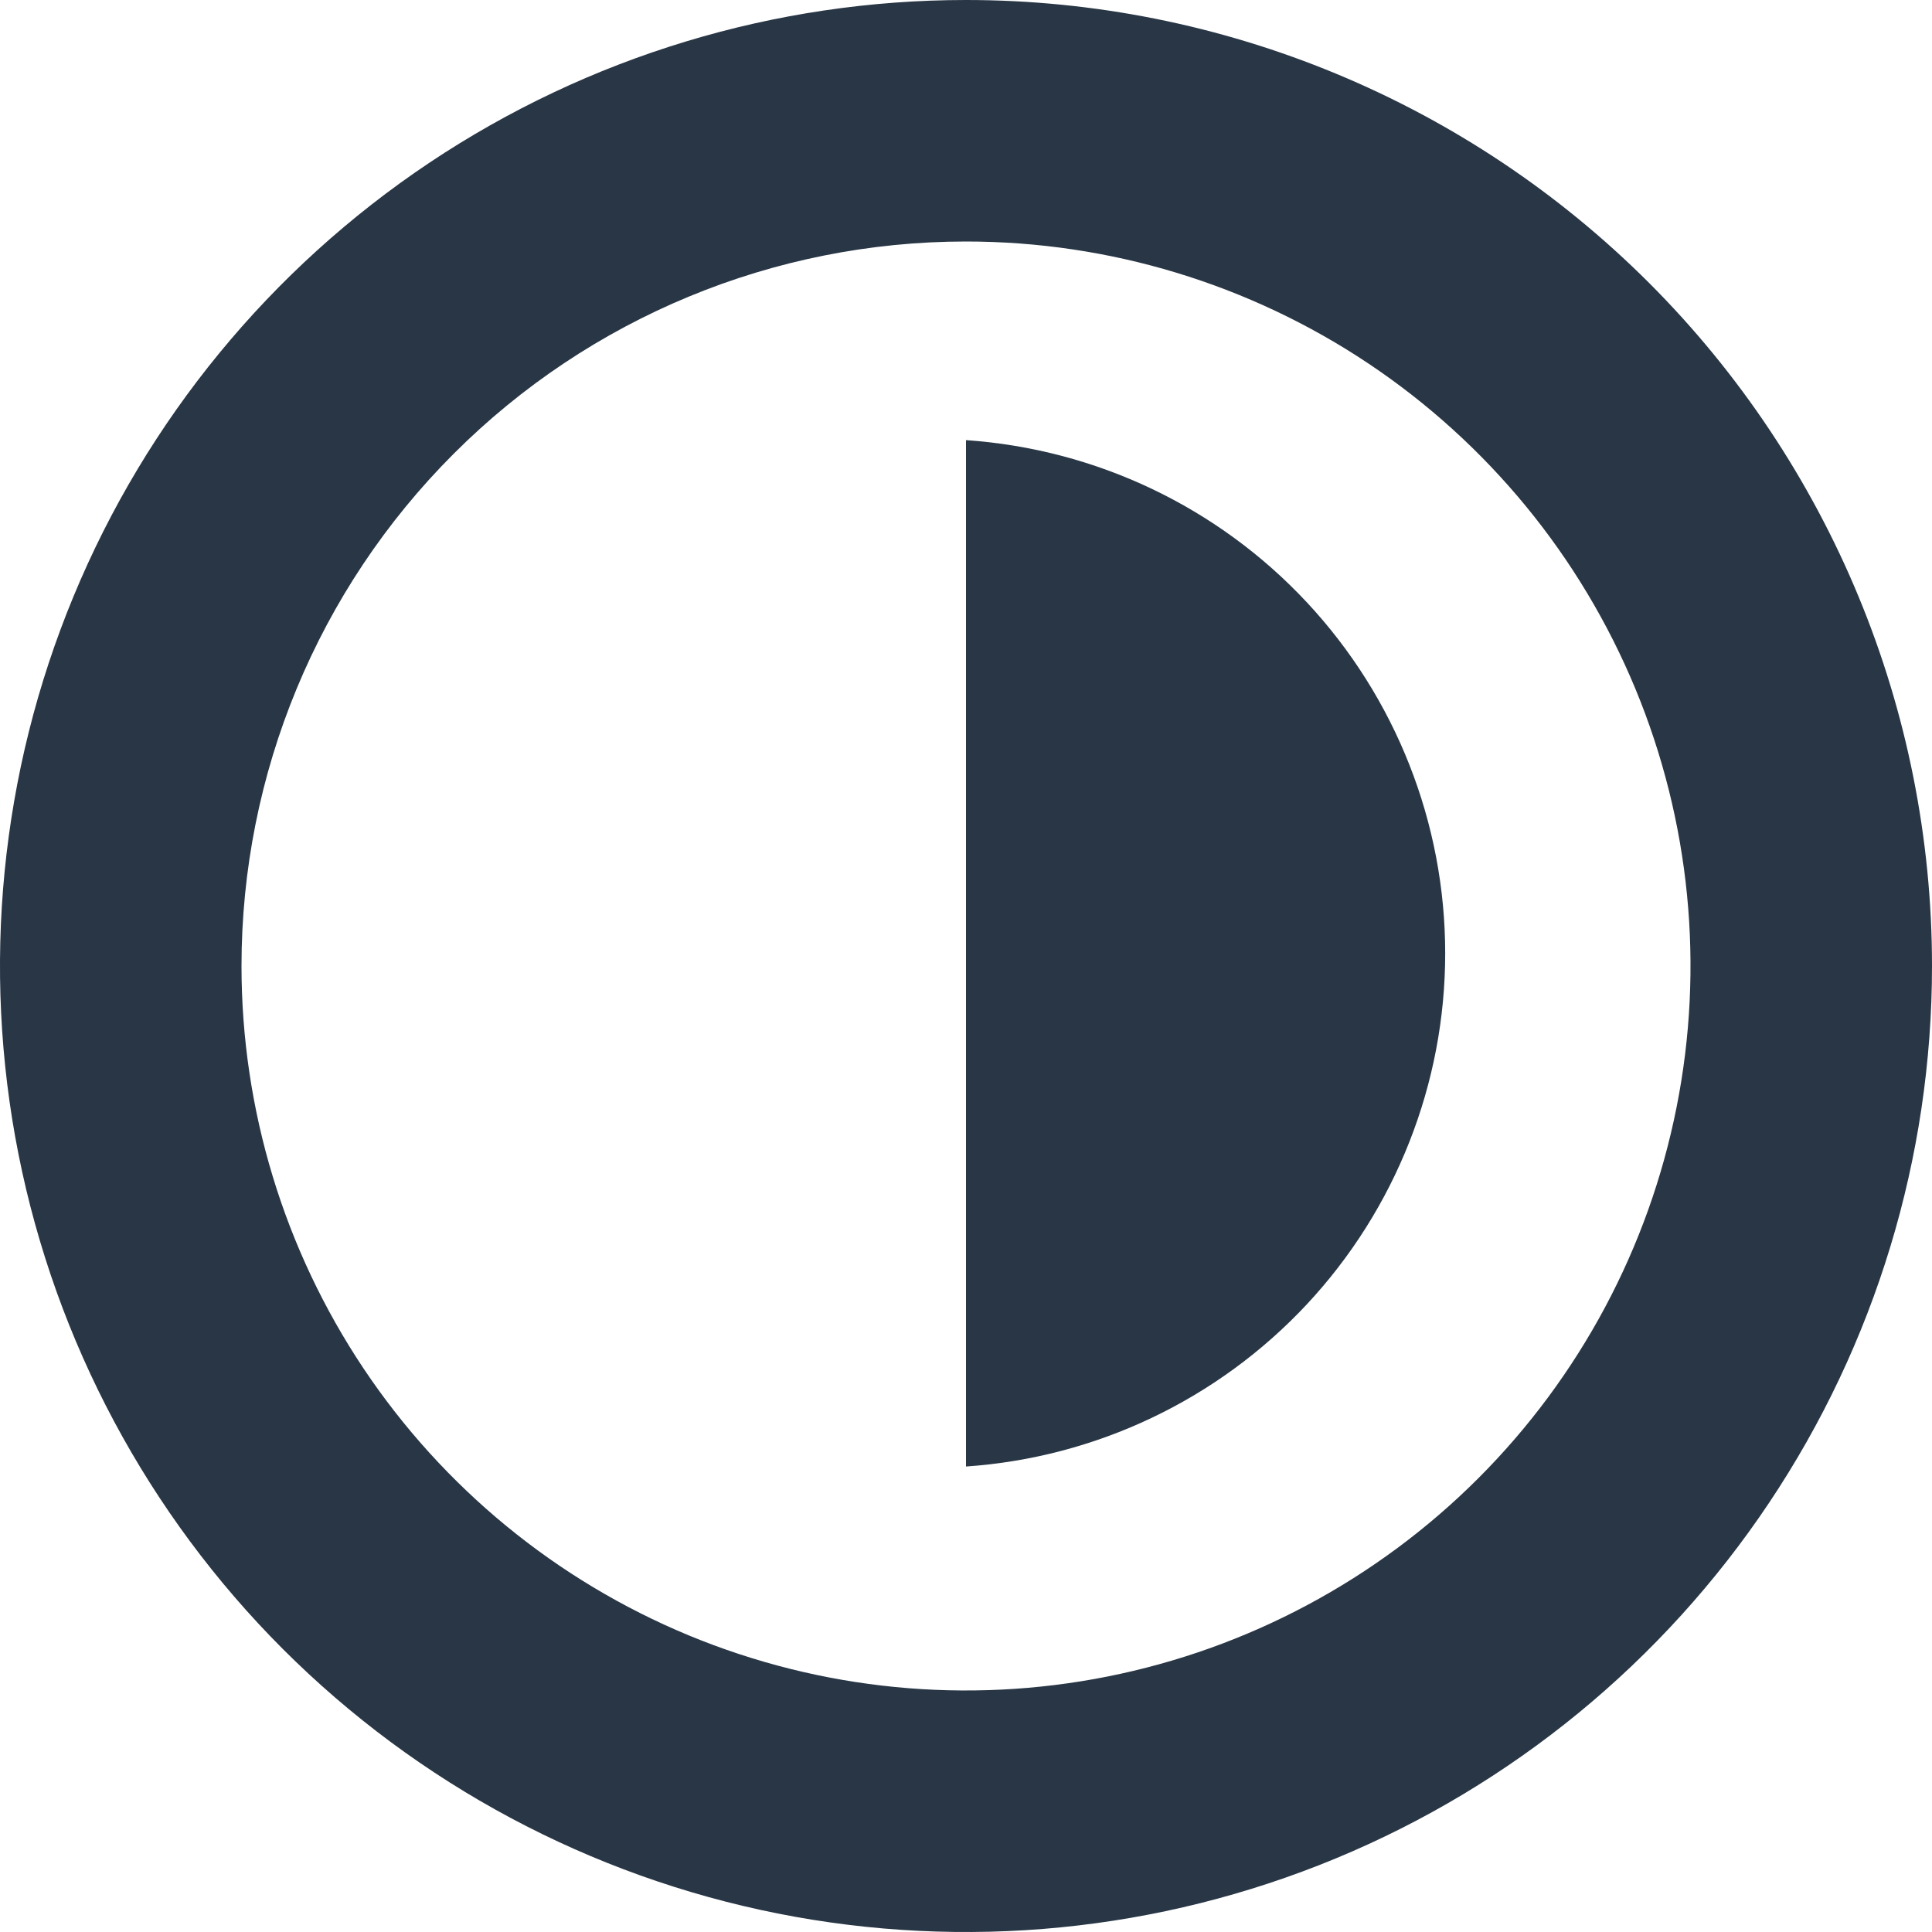
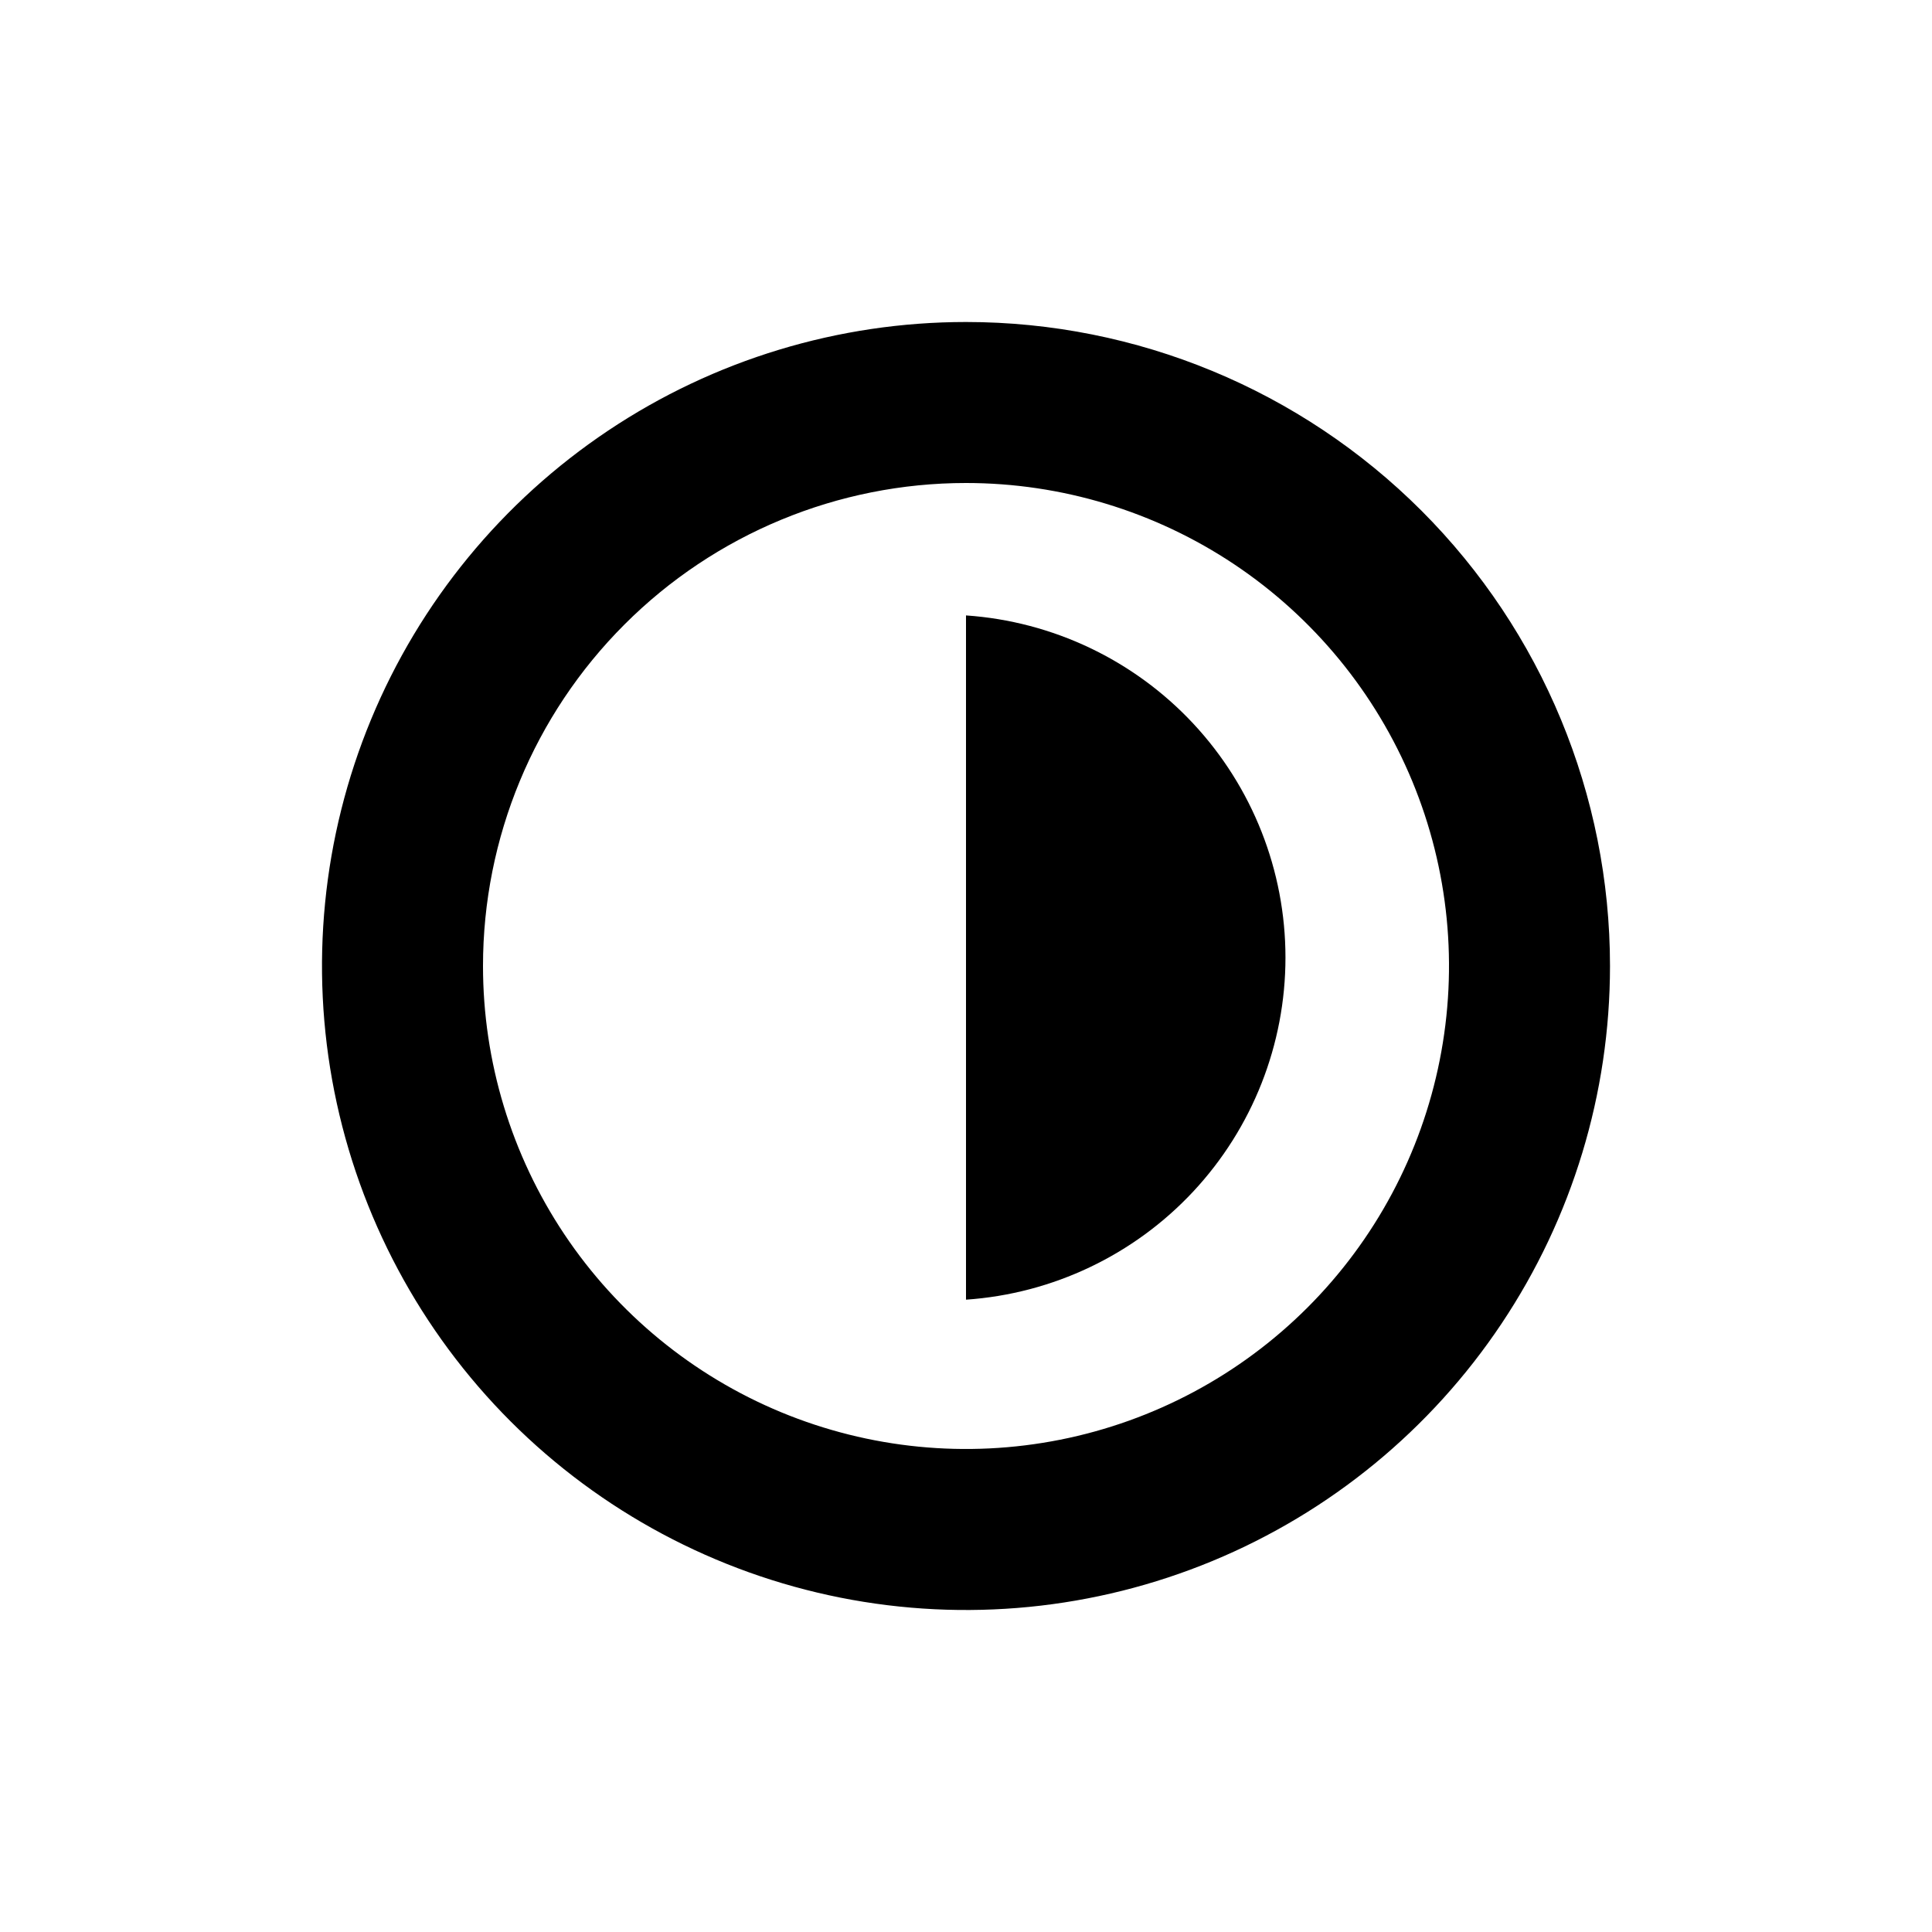
- <svg xmlns="http://www.w3.org/2000/svg" width="32" height="32" viewBox="0 0 32 32" fill="none">
-   <g opacity="1">
-     <path d="M16 4C18.373 4 20.694 4.704 22.667 6.022C24.64 7.341 26.178 9.215 27.087 11.408C27.995 13.601 28.233 16.013 27.769 18.341C27.306 20.669 26.163 22.807 24.485 24.485C22.807 26.163 20.669 27.306 18.341 27.769C16.013 28.232 13.601 27.995 11.408 27.087C9.215 26.178 7.341 24.64 6.022 22.667C4.704 20.694 4 18.373 4 16C4 12.817 5.264 9.765 7.515 7.515C9.765 5.264 12.817 4 16 4ZM16 0C12.835 0 9.742 0.938 7.111 2.696C4.48 4.455 2.429 6.953 1.218 9.877C0.007 12.801 -0.31 16.018 0.307 19.121C0.925 22.225 2.449 25.076 4.686 27.314C6.924 29.551 9.775 31.075 12.879 31.693C15.982 32.31 19.199 31.993 22.123 30.782C25.047 29.571 27.545 27.52 29.303 24.889C31.062 22.258 32 19.165 32 16C32 11.757 30.314 7.687 27.314 4.686C24.313 1.686 20.244 0 16 0Z" fill="#283645" />
-     <path d="M16 24.29C18.154 24.142 20.171 23.182 21.644 21.605C23.117 20.027 23.937 17.949 23.937 15.79C23.937 13.631 23.117 11.553 21.644 9.975C20.171 8.398 18.154 7.438 16 7.29" fill="#283645" />
+ <svg xmlns="http://www.w3.org/2000/svg" width="48" height="48" viewBox="0 0 48 48" fill="none">
+   <g fill="#000">
+     <path d="M24 12C26.373 12 28.694 12.704 30.667 14.022C32.64 15.341 34.178 17.215 35.087 19.408C35.995 21.601 36.233 24.013 35.769 26.341C35.306 28.669 34.163 30.807 32.485 32.485C30.807 34.163 28.669 35.306 26.341 35.769C24.013 36.232 21.601 35.995 19.408 35.087C17.215 34.178 15.341 32.64 14.022 30.667C12.704 28.694 12 26.373 12 24C12 20.817 13.264 17.765 15.515 15.515C17.765 13.264 20.817 12 24 12ZM24 8C20.835 8 17.742 8.938 15.111 10.697C12.48 12.455 10.429 14.953 9.218 17.877C8.007 20.801 7.69 24.018 8.307 27.121C8.925 30.225 10.449 33.076 12.686 35.314C14.924 37.551 17.775 39.075 20.879 39.693C23.982 40.31 27.199 39.993 30.123 38.782C33.047 37.571 35.545 35.52 37.303 32.889C39.062 30.258 40 27.165 40 24C40 19.756 38.314 15.687 35.314 12.686C32.313 9.686 28.244 8 24 8Z" />
+     <path d="M24 32.29C26.154 32.142 28.171 31.182 29.644 29.605C31.117 28.027 31.937 25.949 31.937 23.79C31.937 21.631 31.117 19.553 29.644 17.975C28.171 16.398 26.154 15.438 24 15.29" />
  </g>
</svg>
